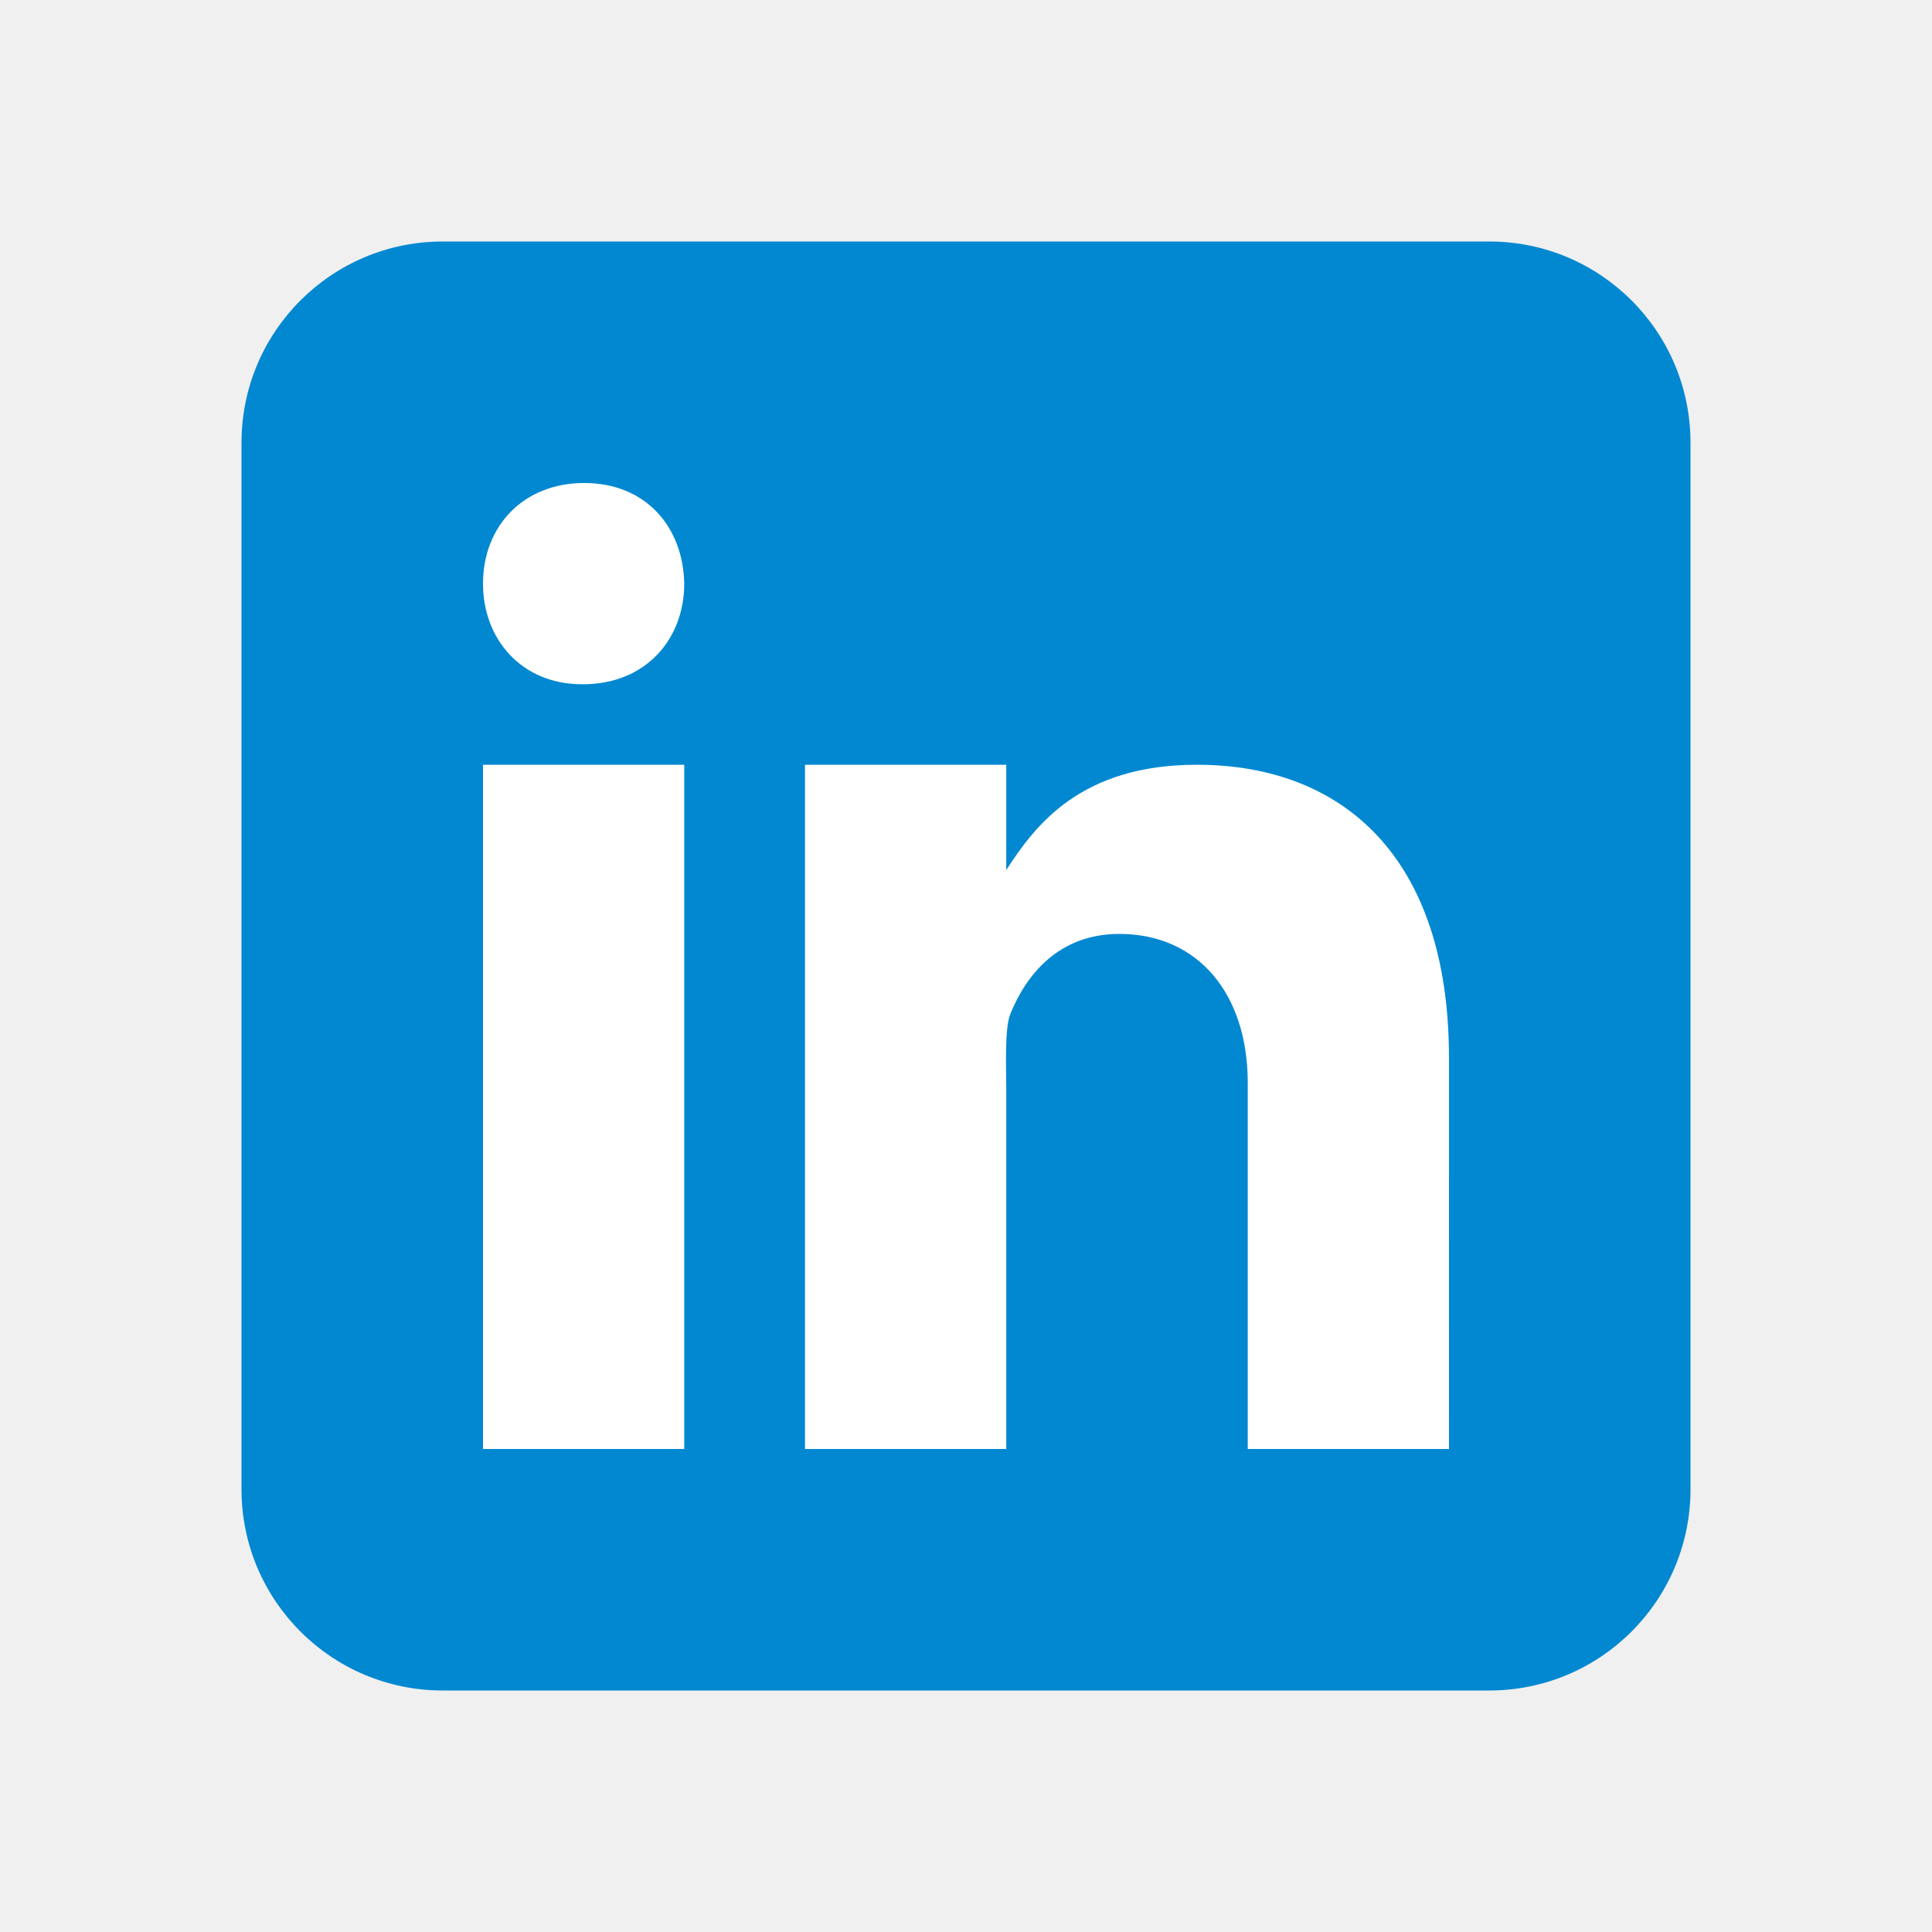
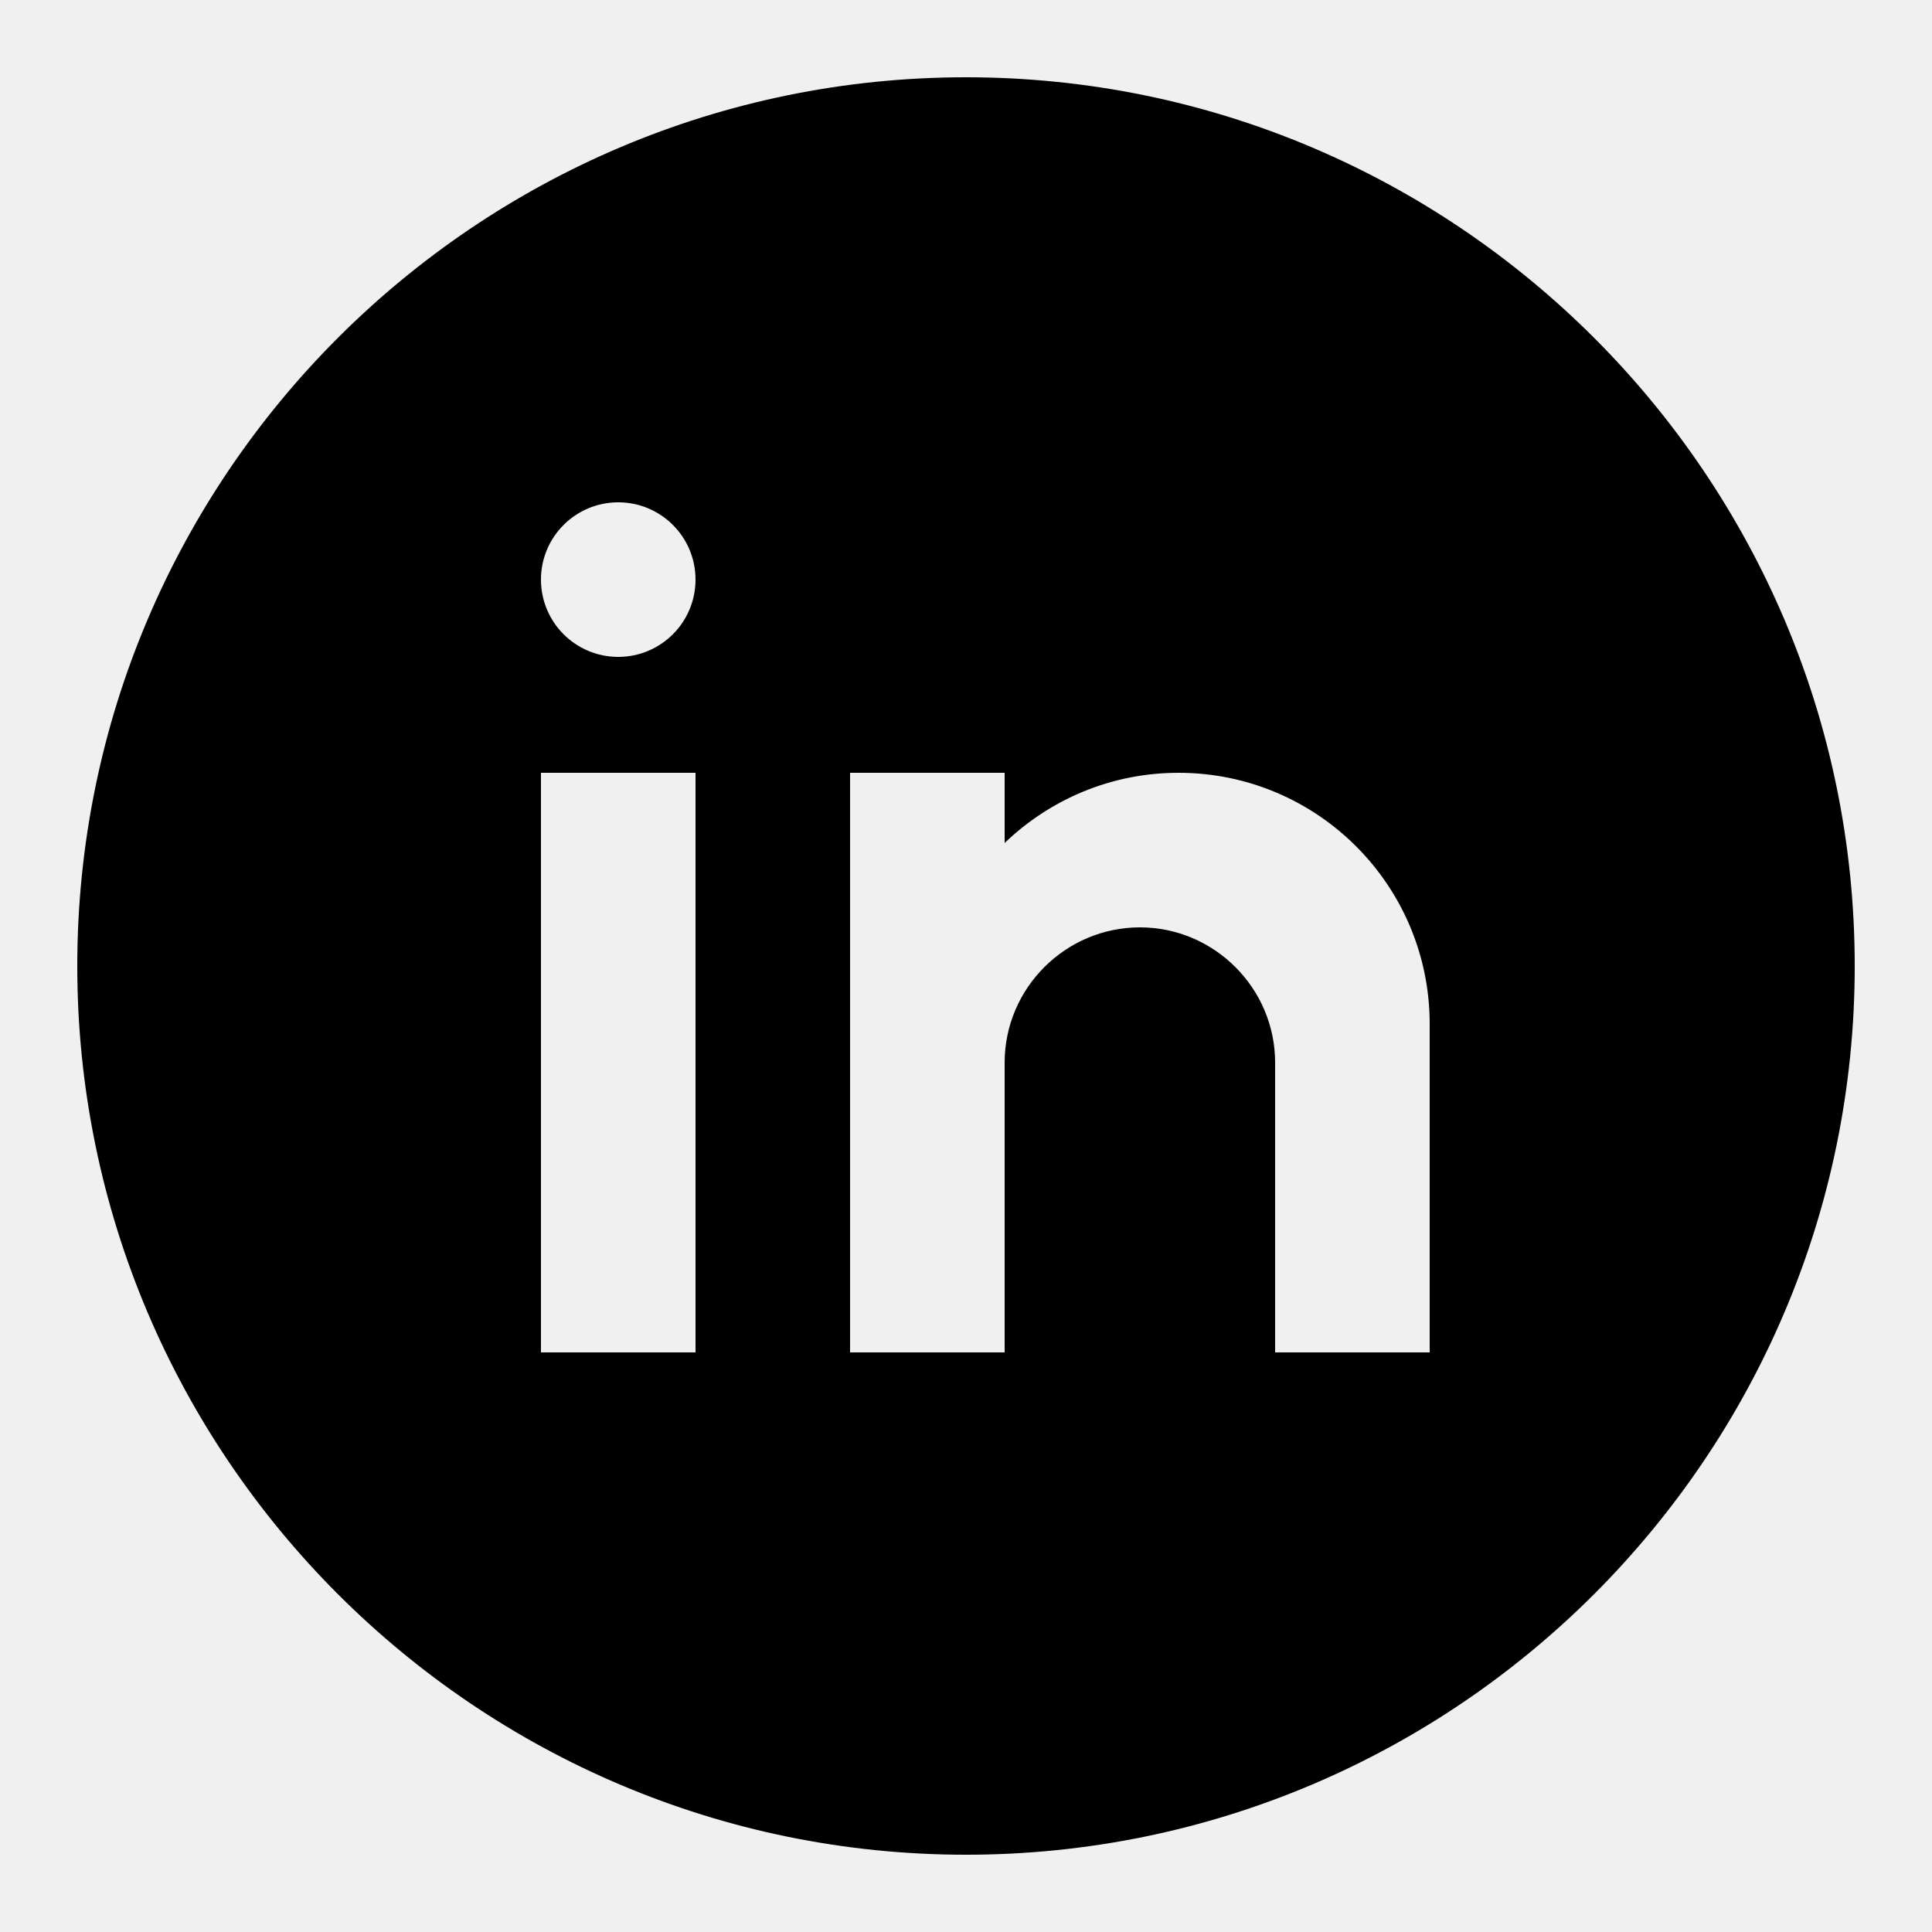
- <svg xmlns="http://www.w3.org/2000/svg" viewBox="0 0 48 48" width="48px" height="48px">
-   <path fill="#0288D1" d="M42,37c0,2.762-2.238,5-5,5H11c-2.761,0-5-2.238-5-5V11c0-2.762,2.239-5,5-5h26c2.762,0,5,2.238,5,5V37z" />
-   <path fill="#FFF" d="M12 19H17V36H12zM14.485 17h-.028C12.965 17 12 15.888 12 14.499 12 13.08 12.995 12 14.514 12c1.521 0 2.458 1.08 2.486 2.499C17 15.887 16.035 17 14.485 17zM36 36h-5v-9.099c0-2.198-1.225-3.698-3.192-3.698-1.501 0-2.313 1.012-2.707 1.99C24.957 25.543 25 26.511 25 27v9h-5V19h5v2.616C25.721 20.5 26.85 19 29.738 19c3.578 0 6.261 2.25 6.261 7.274L36 36 36 36z" />
+ <svg xmlns="http://www.w3.org/2000/svg" fill="#000000" viewBox="0 0 50 50" width="50px" height="50px">
+   <path d="M25,2C12.318,2,2,12.317,2,25s10.318,23,23,23s23-10.317,23-23S37.682,2,25,2z M18,35h-4V20h4V35z M16,17c-1.105,0-2-0.895-2-2c0-1.105,0.895-2,2-2s2,0.895,2,2C18,16.105,17.105,17,16,17z M37,35h-4v-5v-2.5c0-1.925-1.575-3.5-3.5-3.5S26,25.575,26,27.5V35h-4V20h4v1.816C27.168,20.694,28.752,20,30.5,20c3.59,0,6.5,2.91,6.5,6.5V35z" />
</svg>
